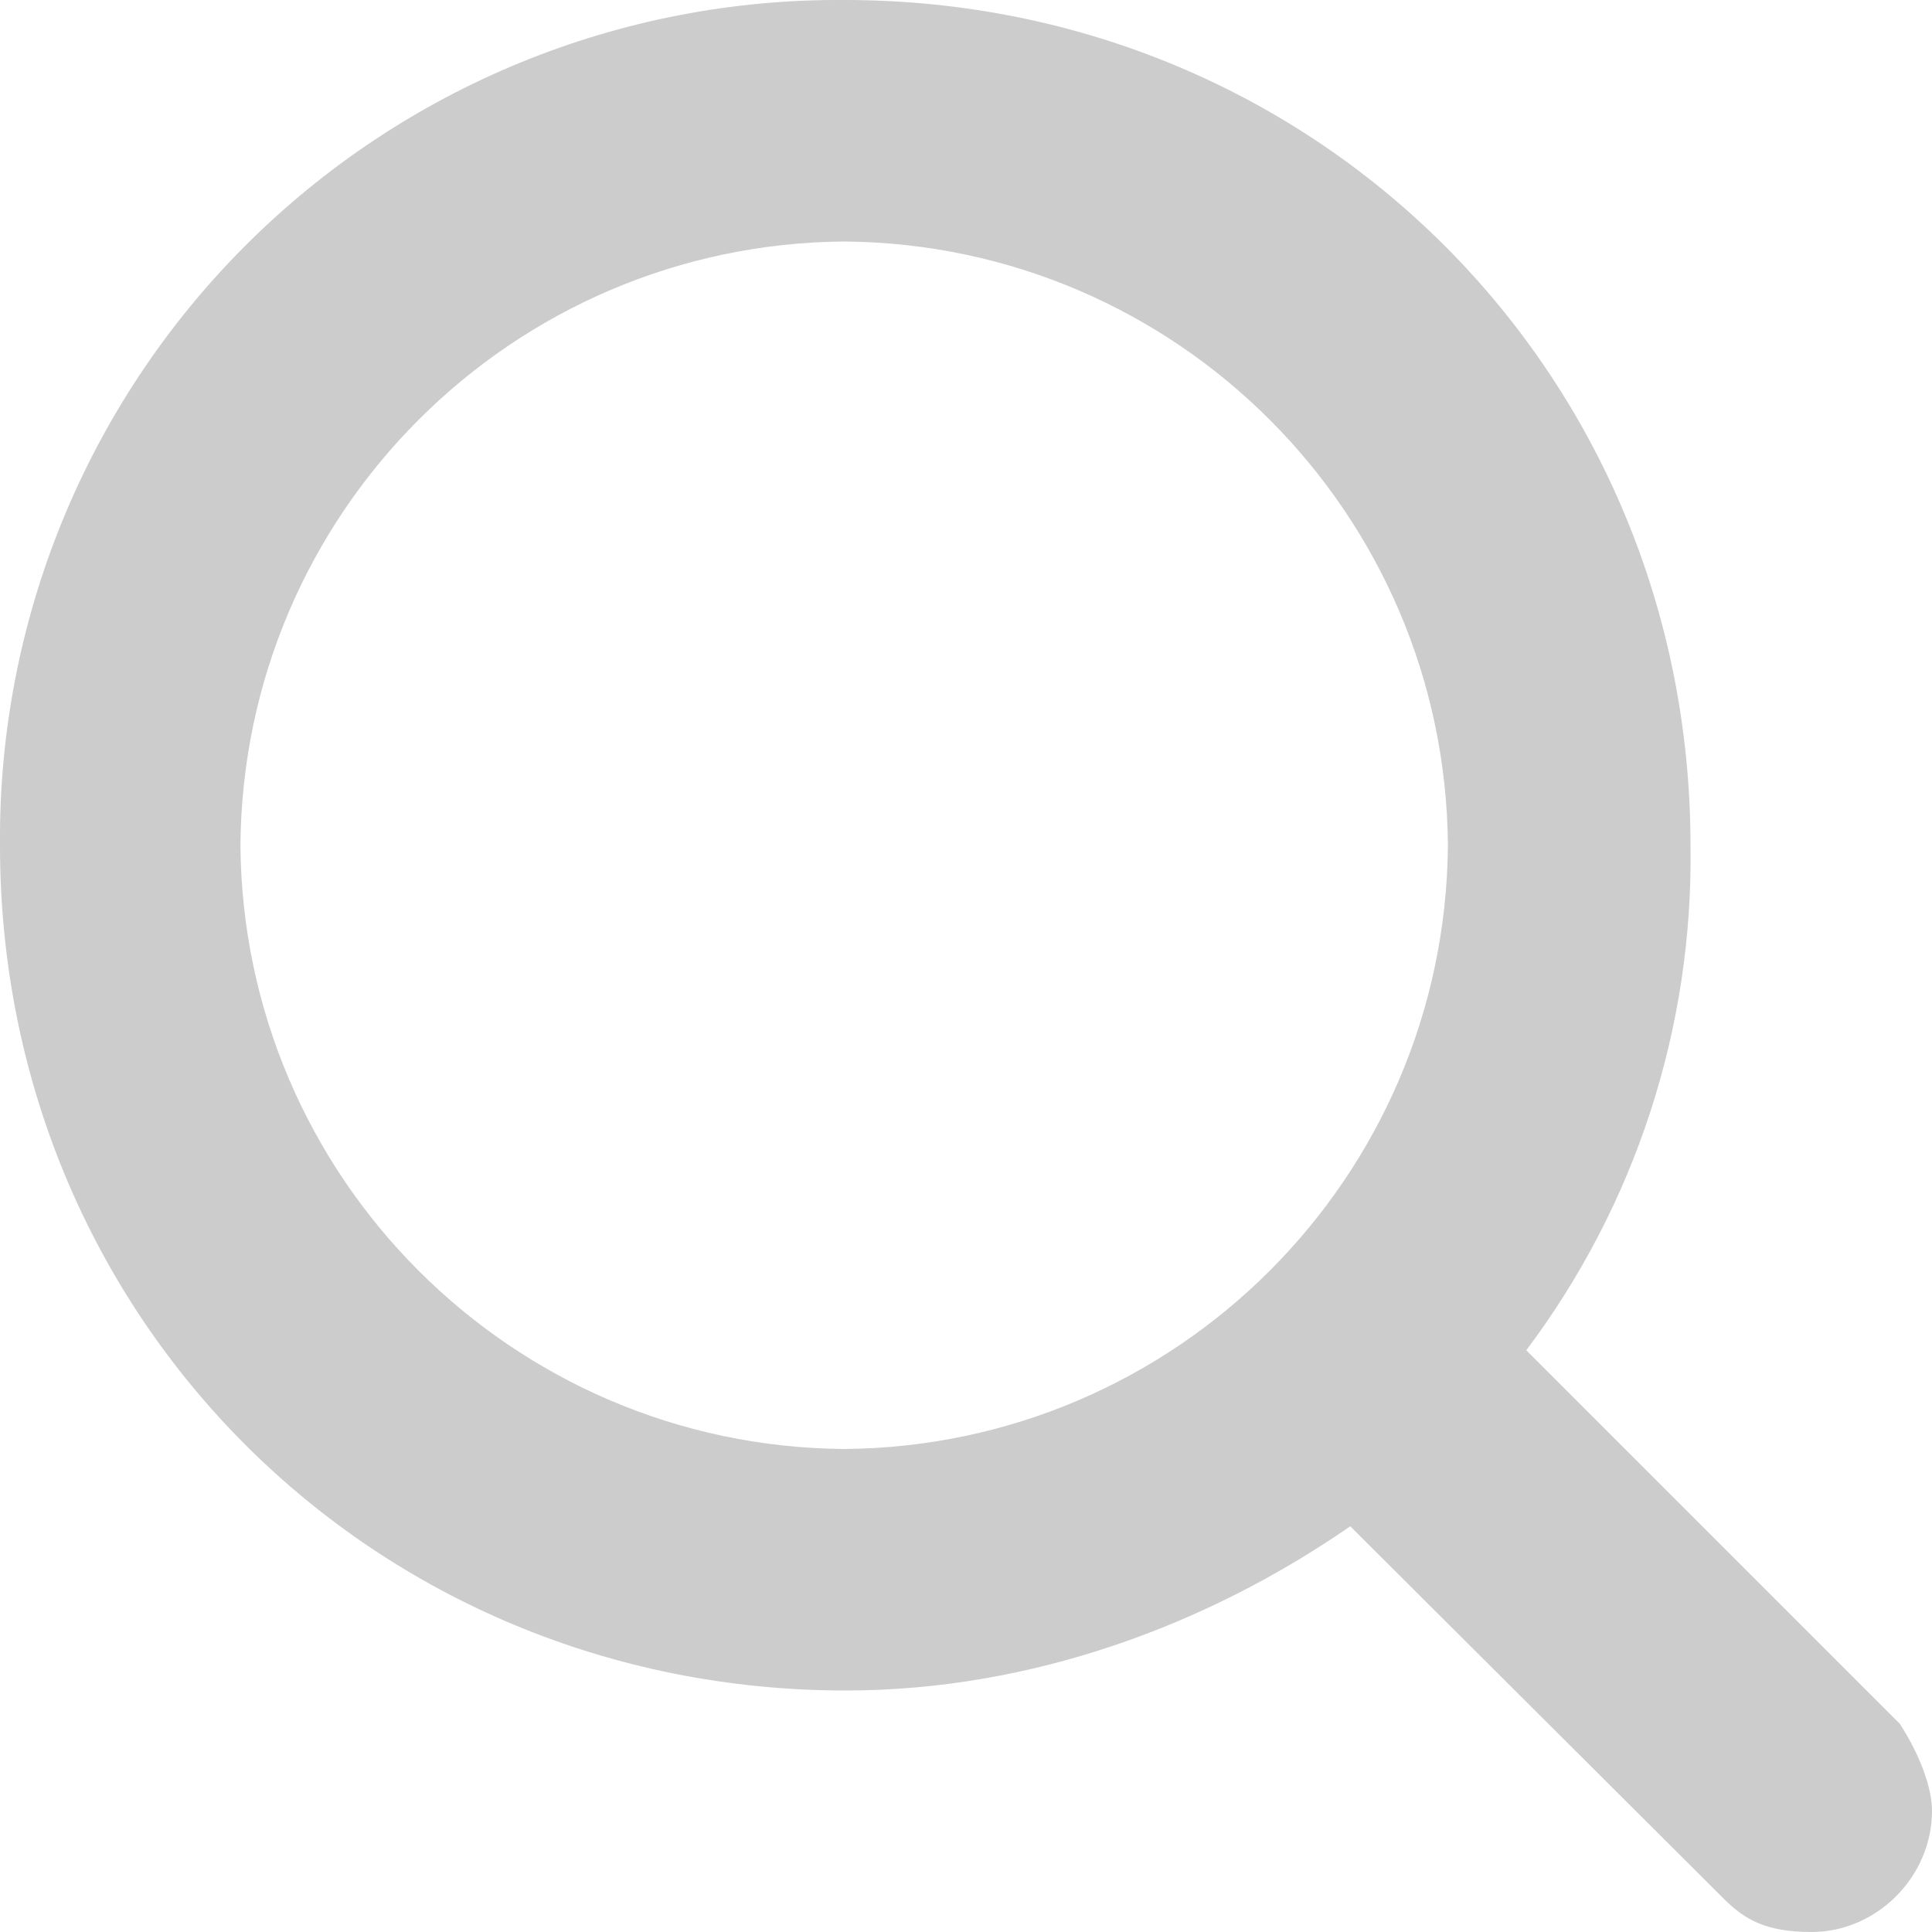
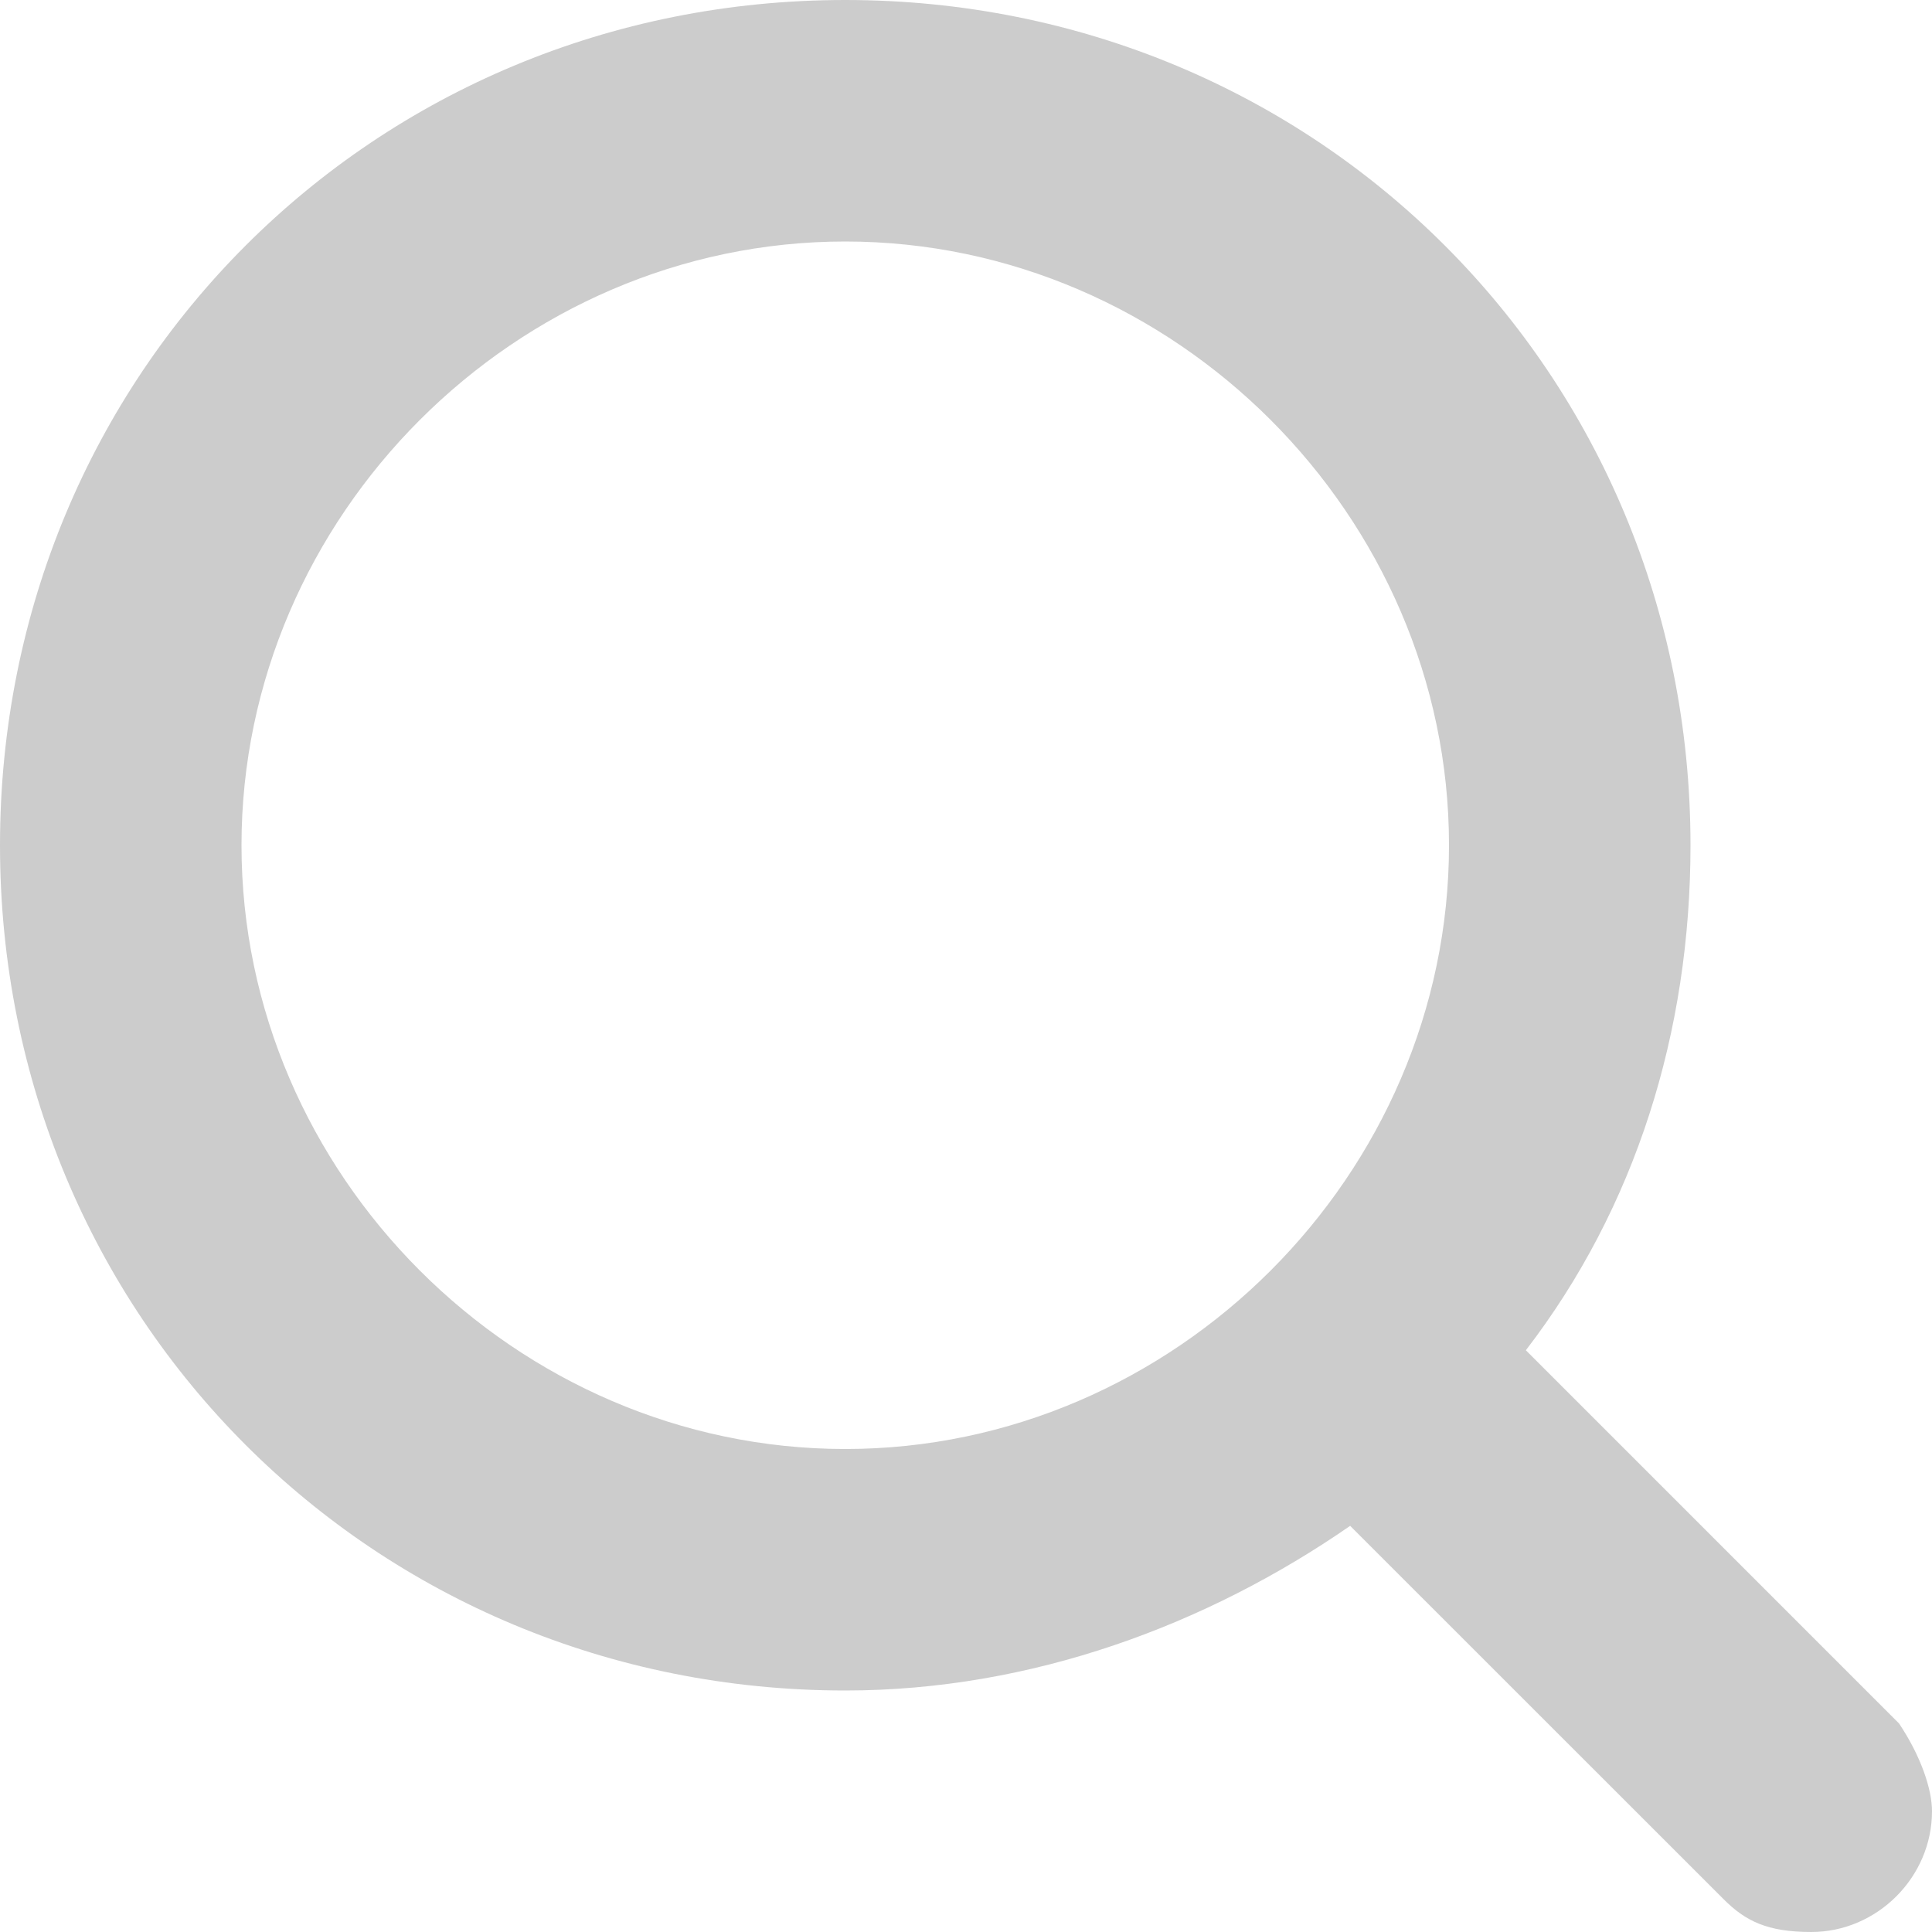
<svg xmlns="http://www.w3.org/2000/svg" width="18" height="18" fill="none">
-   <path opacity=".2" d="M17.7 16.06l-3.48-3.48a7.63 7.63 0 001.53-4.7c0-4.4-3.48-7.88-7.88-7.88A7.81 7.81 0 000 7.88c0 4.4 3.48 7.87 7.88 7.87 1.73 0 3.37-.61 4.7-1.53l3.48 3.47c.2.2.4.31.82.31.6 0 1.12-.51 1.12-1.13 0-.2-.1-.5-.3-.81zM2.24 7.88a5.67 5.67 0 015.63-5.63 5.67 5.67 0 015.62 5.63 5.67 5.67 0 01-5.63 5.62 5.67 5.67 0 01-5.62-5.63z" fill="#000" />
+   <path opacity=".2" d="M17.693 16.057l-3.477-3.477c1.023-1.33 1.534-2.966 1.534-4.705C15.75 3.477 12.273 0 7.875 0S0 3.477 0 7.875s3.477 7.875 7.875 7.875c1.739 0 3.375-.614 4.704-1.534l3.478 3.477c.204.205.409.307.818.307.614 0 1.125-.511 1.125-1.125 0-.204-.102-.511-.307-.818zM2.25 7.875c0-3.068 2.557-5.625 5.625-5.625S13.5 4.807 13.5 7.875 10.943 13.5 7.875 13.5 2.25 10.943 2.25 7.875z" fill="#000" />
</svg>
